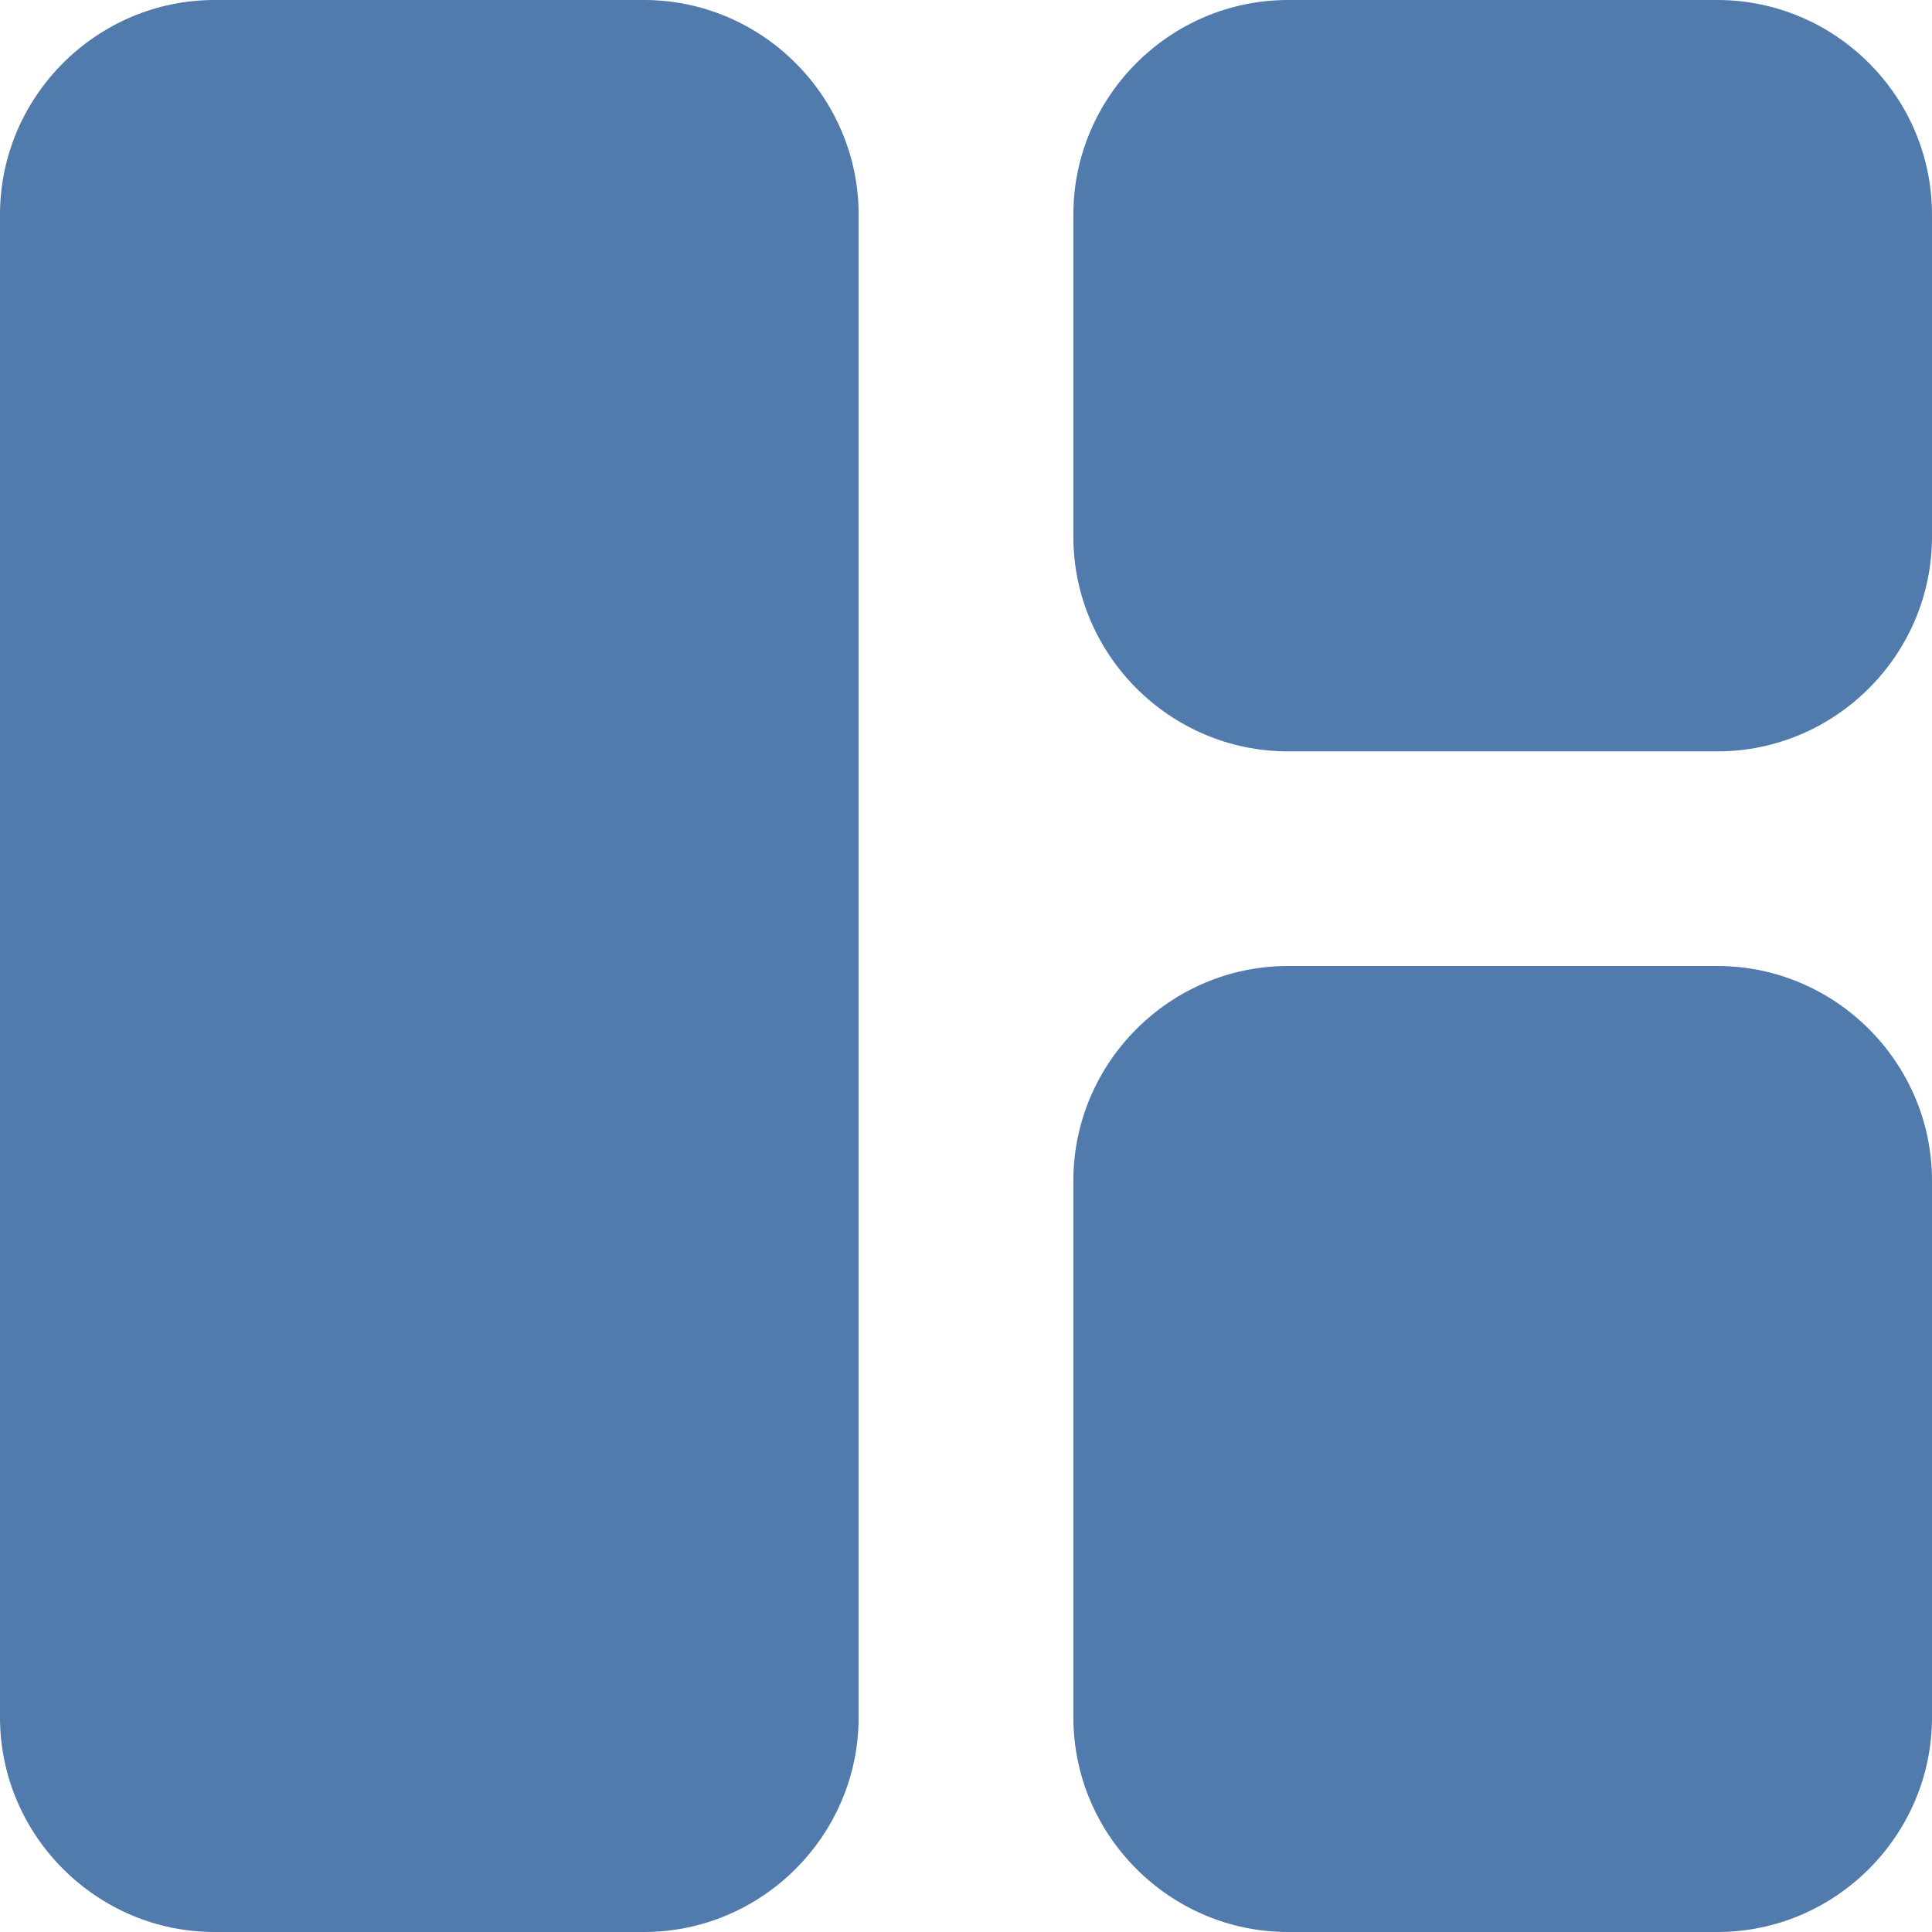
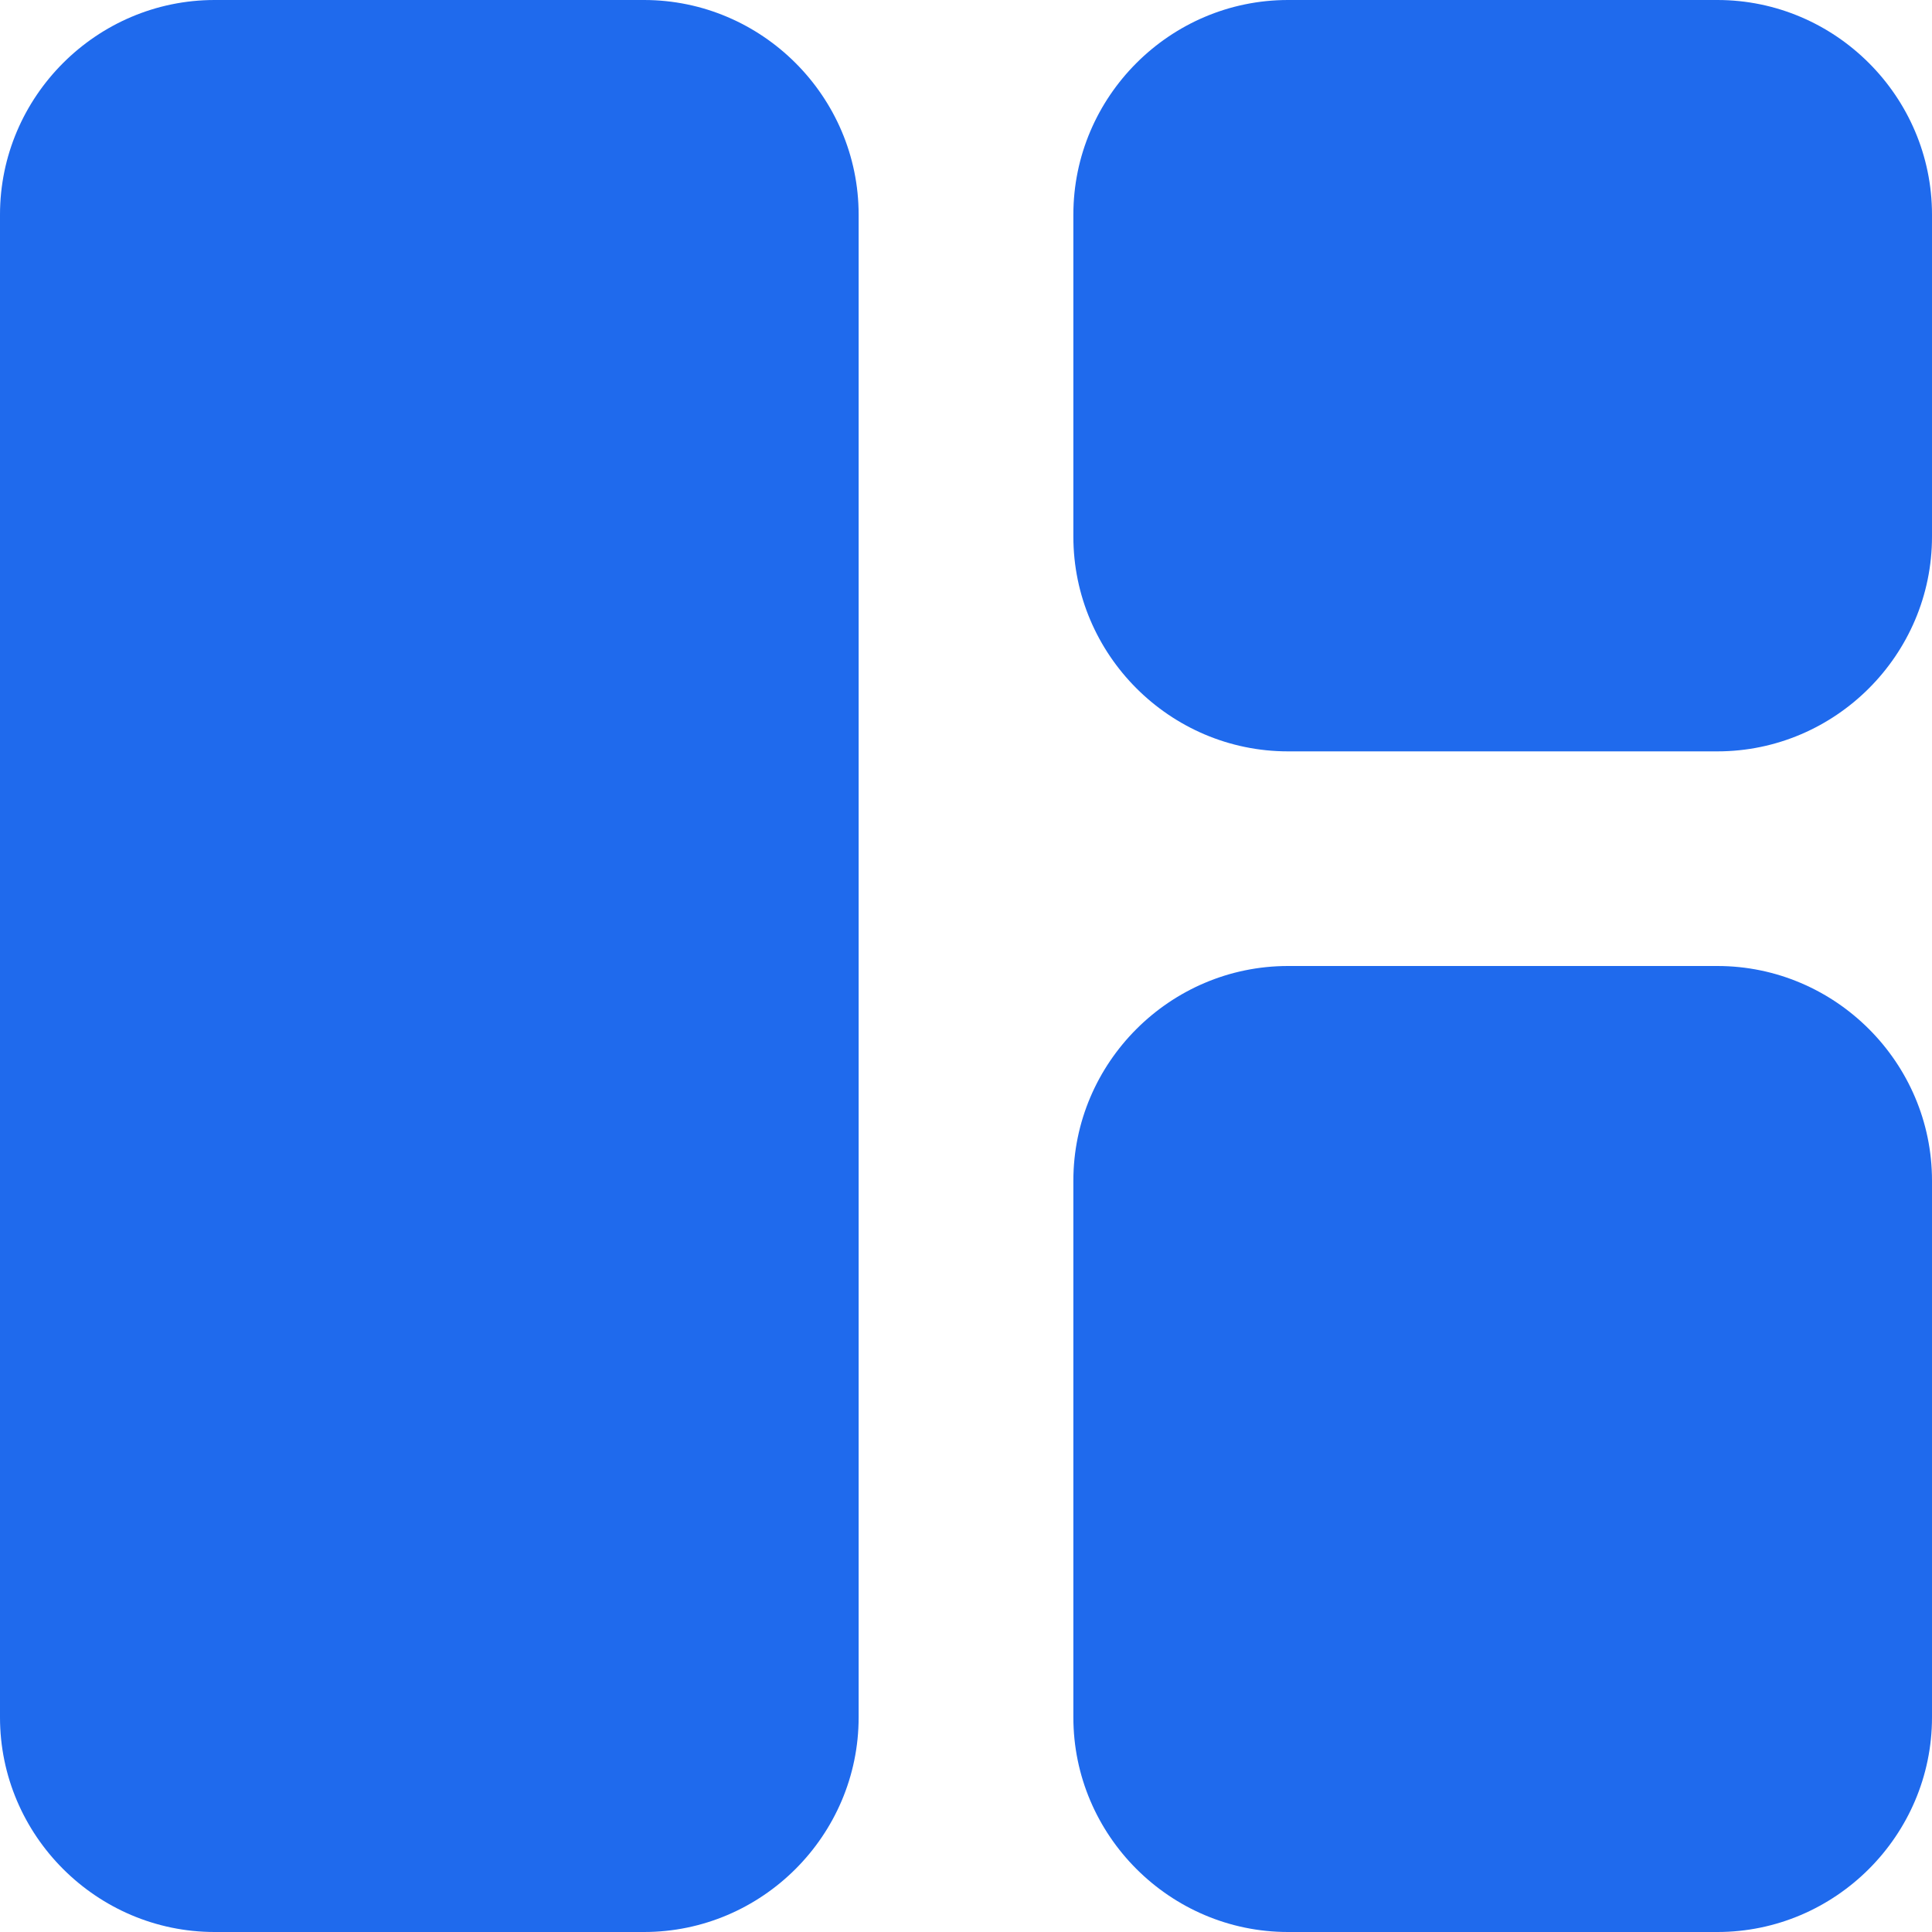
<svg xmlns="http://www.w3.org/2000/svg" width="21" height="21" viewBox="0 0 21 21" fill="none">
-   <path d="M7 21H2.333C1.05 21 0 19.95 0 18.667V2.333C0 1.05 1.05 0 2.333 0H7C8.283 0 9.333 1.05 9.333 2.333V18.667C9.333 19.95 8.283 21 7 21ZM14 21H18.667C19.95 21 21 19.95 21 18.667V12.833C21 11.55 19.95 10.5 18.667 10.5H14C12.717 10.5 11.667 11.55 11.667 12.833V18.667C11.667 19.95 12.717 21 14 21ZM21 5.833V2.333C21 1.05 19.95 0 18.667 0H14C12.717 0 11.667 1.05 11.667 2.333V5.833C11.667 7.117 12.717 8.167 14 8.167H18.667C19.95 8.167 21 7.117 21 5.833Z" fill="#517BAD" />
+   <path d="M7 21H2.333C1.05 21 0 19.95 0 18.667V2.333C0 1.05 1.05 0 2.333 0H7C8.283 0 9.333 1.05 9.333 2.333V18.667C9.333 19.95 8.283 21 7 21ZM14 21H18.667C19.95 21 21 19.95 21 18.667V12.833C21 11.55 19.95 10.5 18.667 10.5H14C12.717 10.5 11.667 11.55 11.667 12.833V18.667C11.667 19.95 12.717 21 14 21ZM21 5.833V2.333C21 1.05 19.95 0 18.667 0H14C12.717 0 11.667 1.05 11.667 2.333V5.833C11.667 7.117 12.717 8.167 14 8.167H18.667C19.95 8.167 21 7.117 21 5.833Z" fill="#1f6aed" />
</svg>
